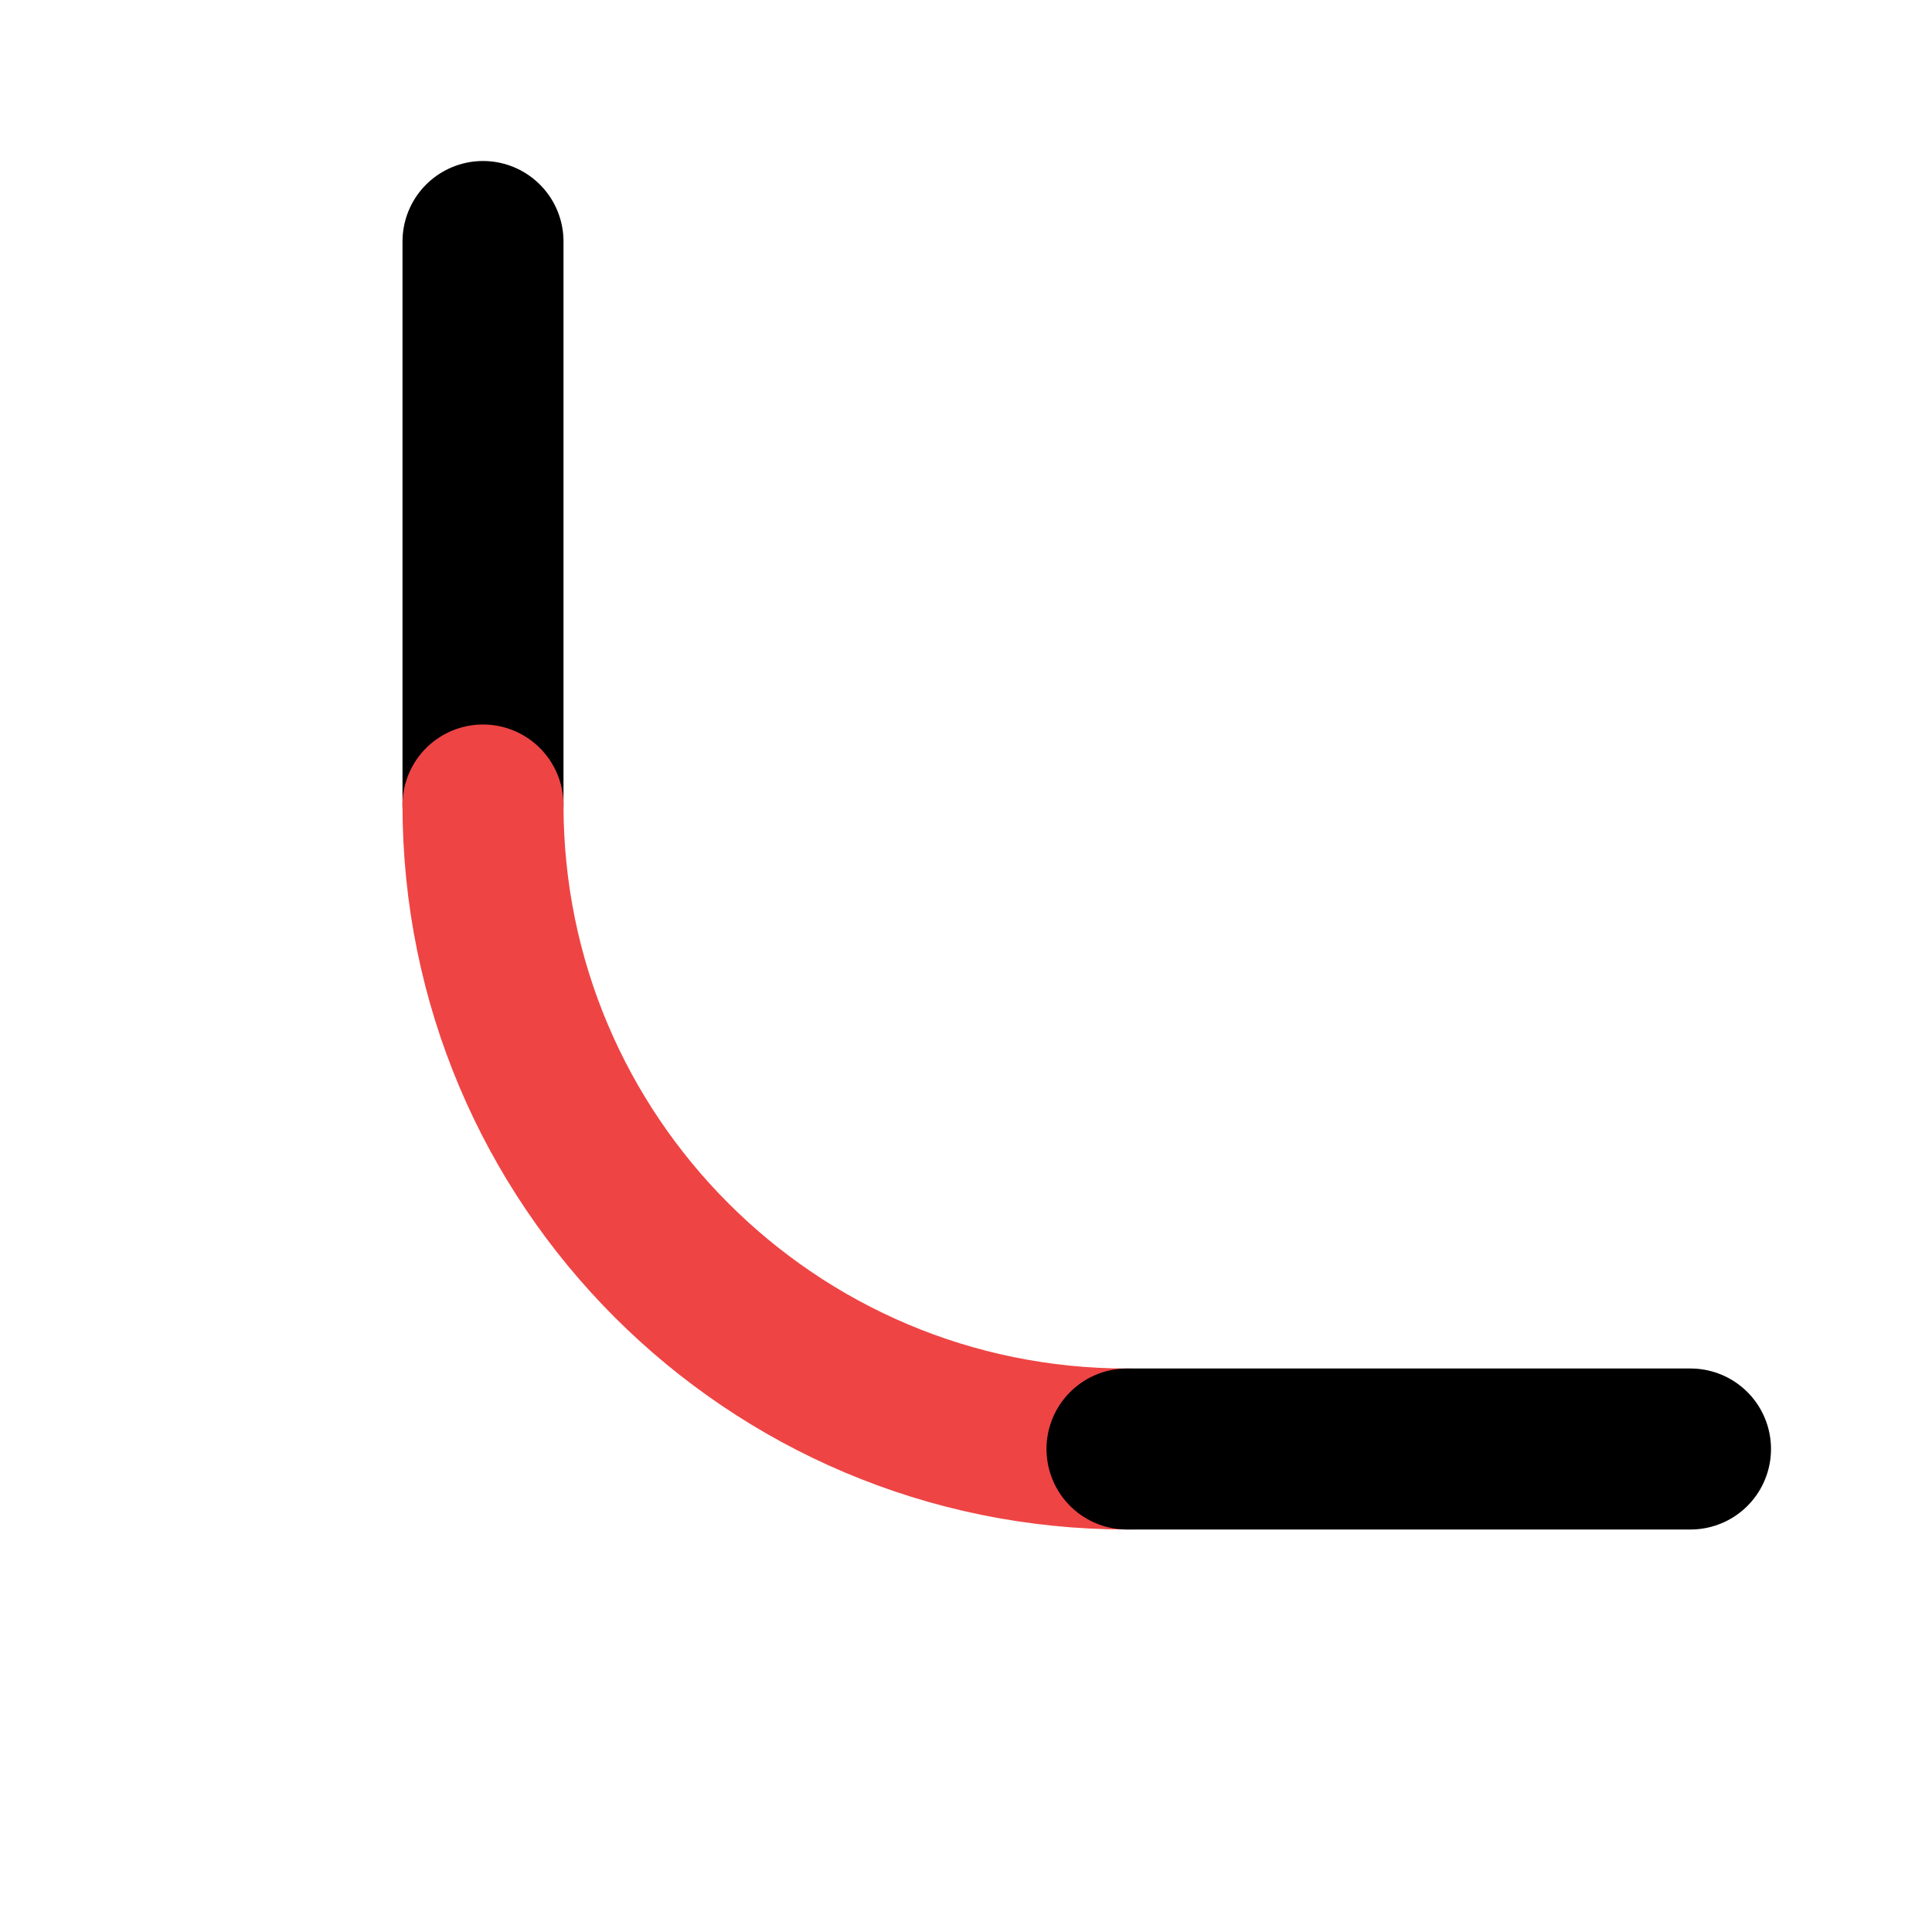
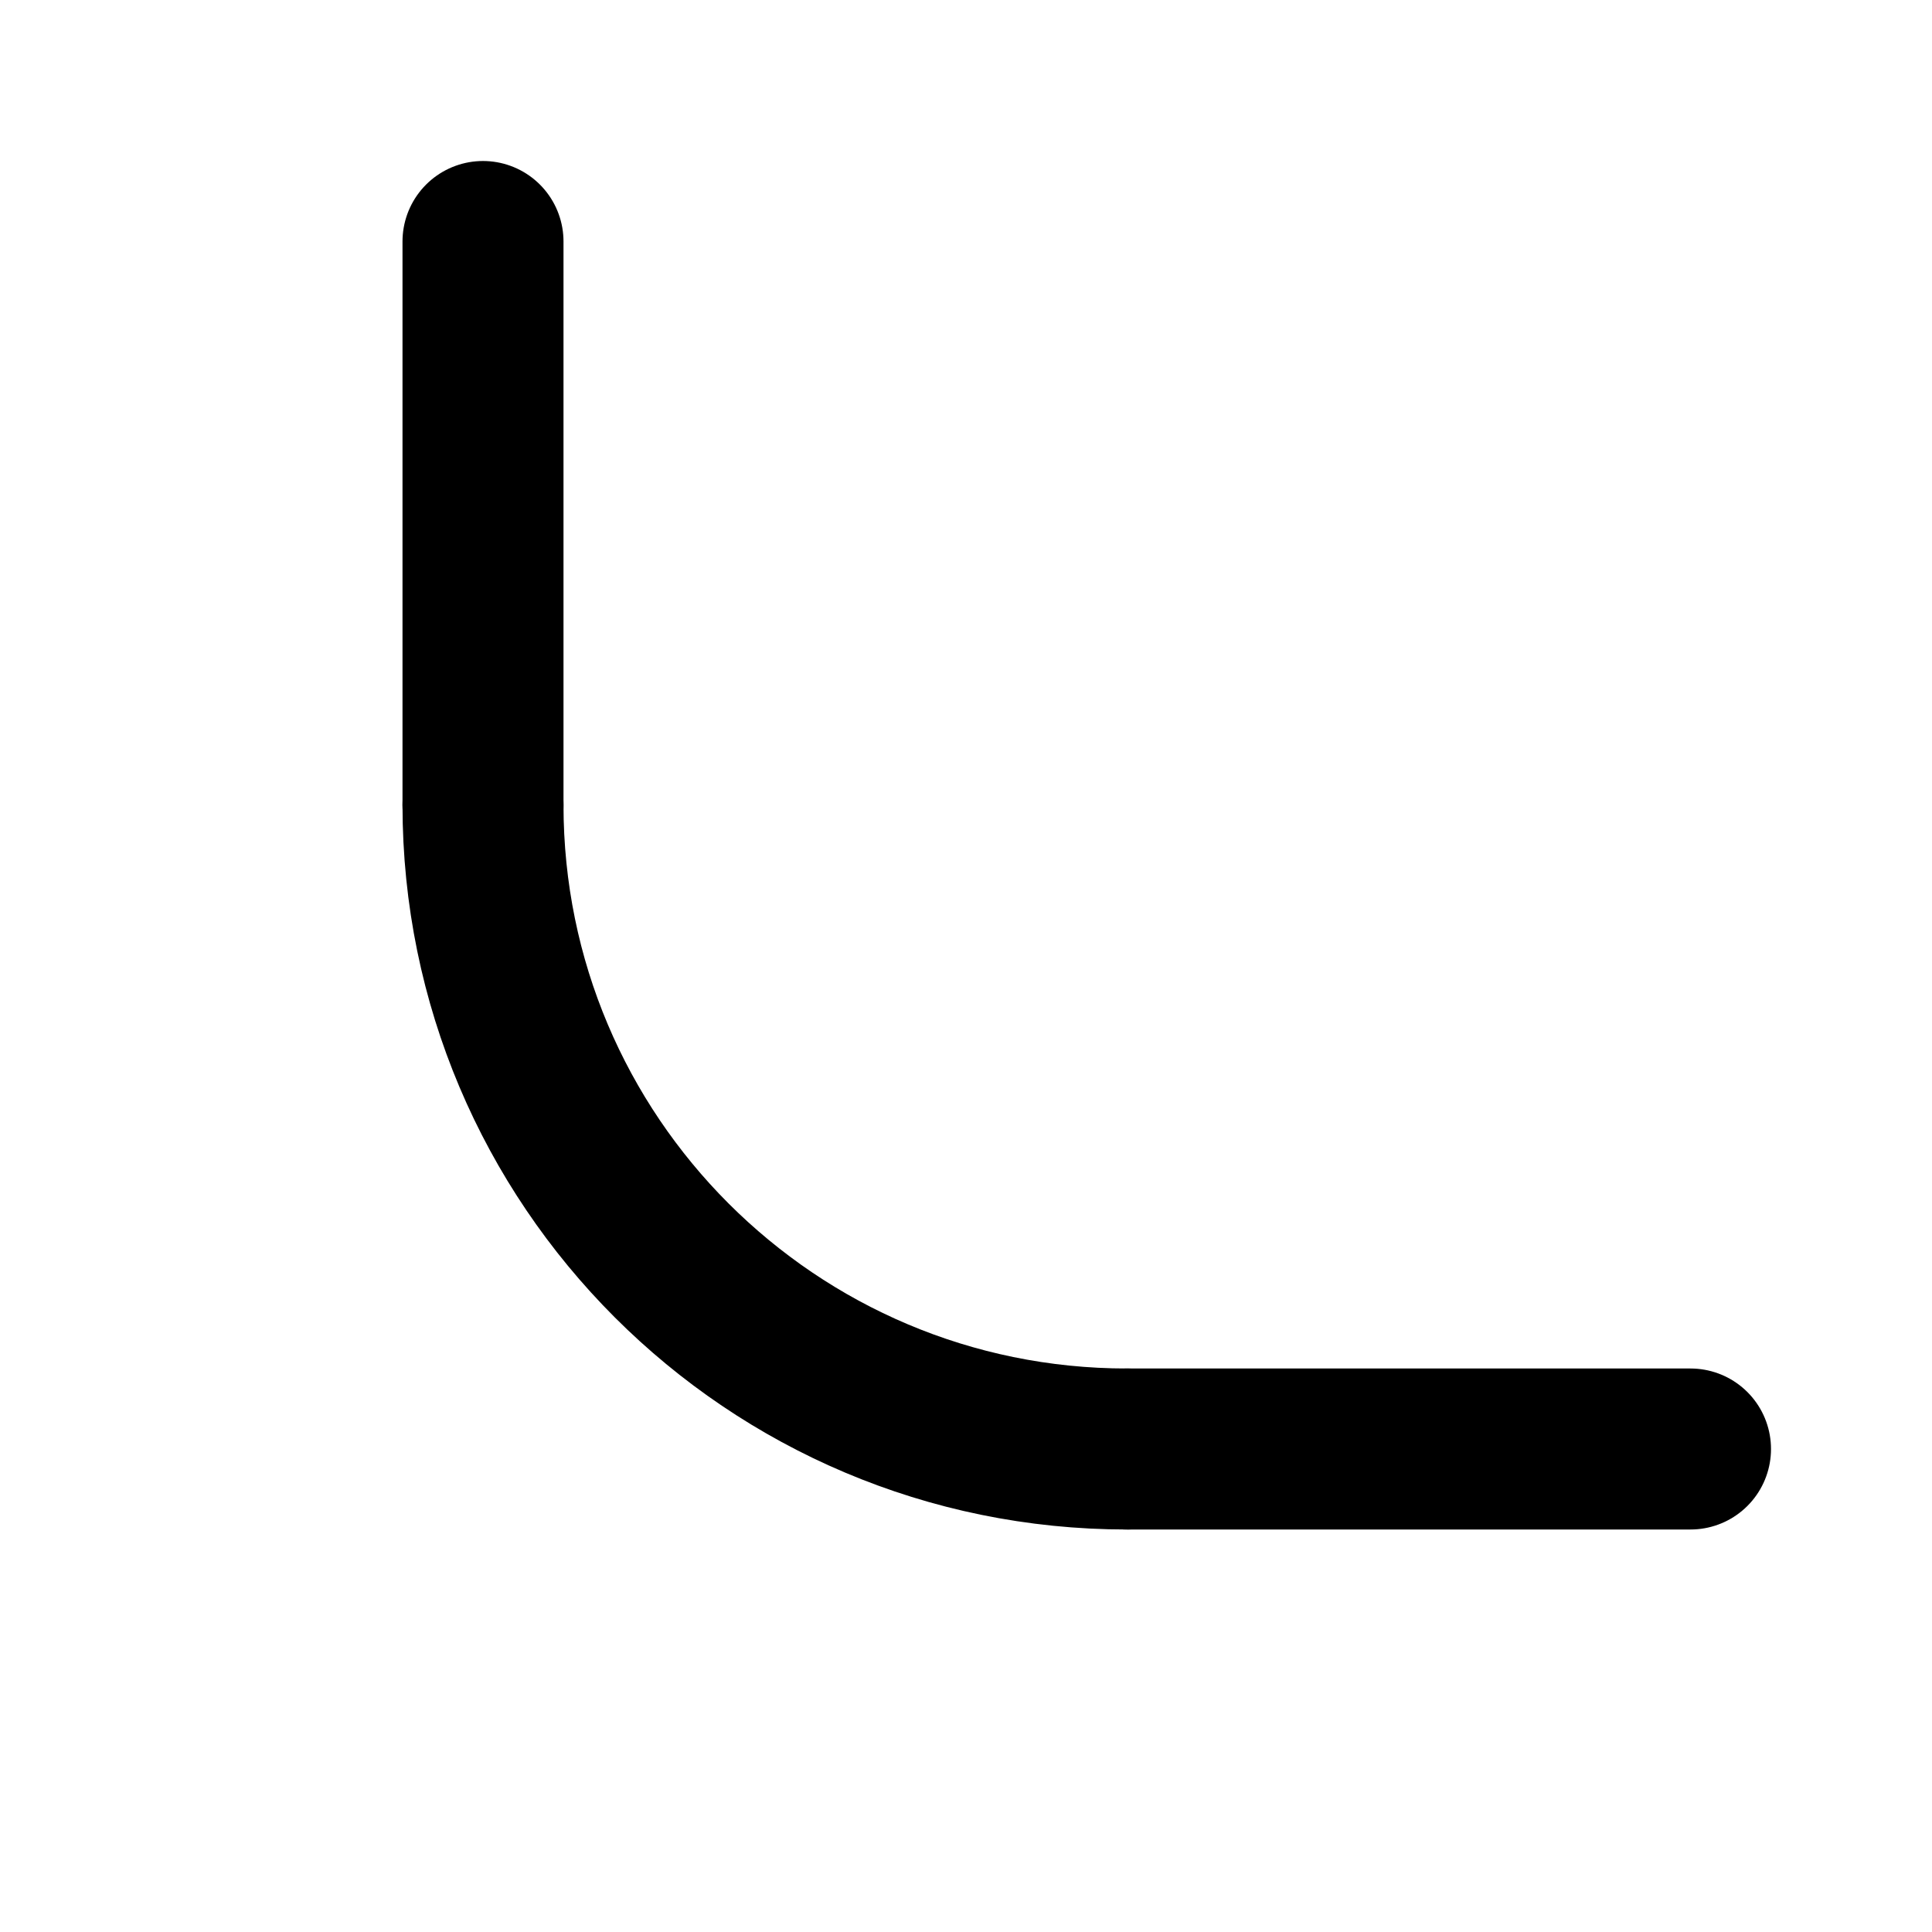
<svg xmlns="http://www.w3.org/2000/svg" viewBox="0 0 24 24" fill="none" stroke="currentColor" stroke-width="2" stroke-linecap="round" stroke-linejoin="round">
  <path d="M6 3 L6 10" />
-   <path stroke="#ef4444" d="M6 10 A 8 8 0 0 0 14 18" />
+   <path d="M6 10 A 8 8 0 0 0 14 18" />
  <path d="M14 18 L21 18" />
</svg>
